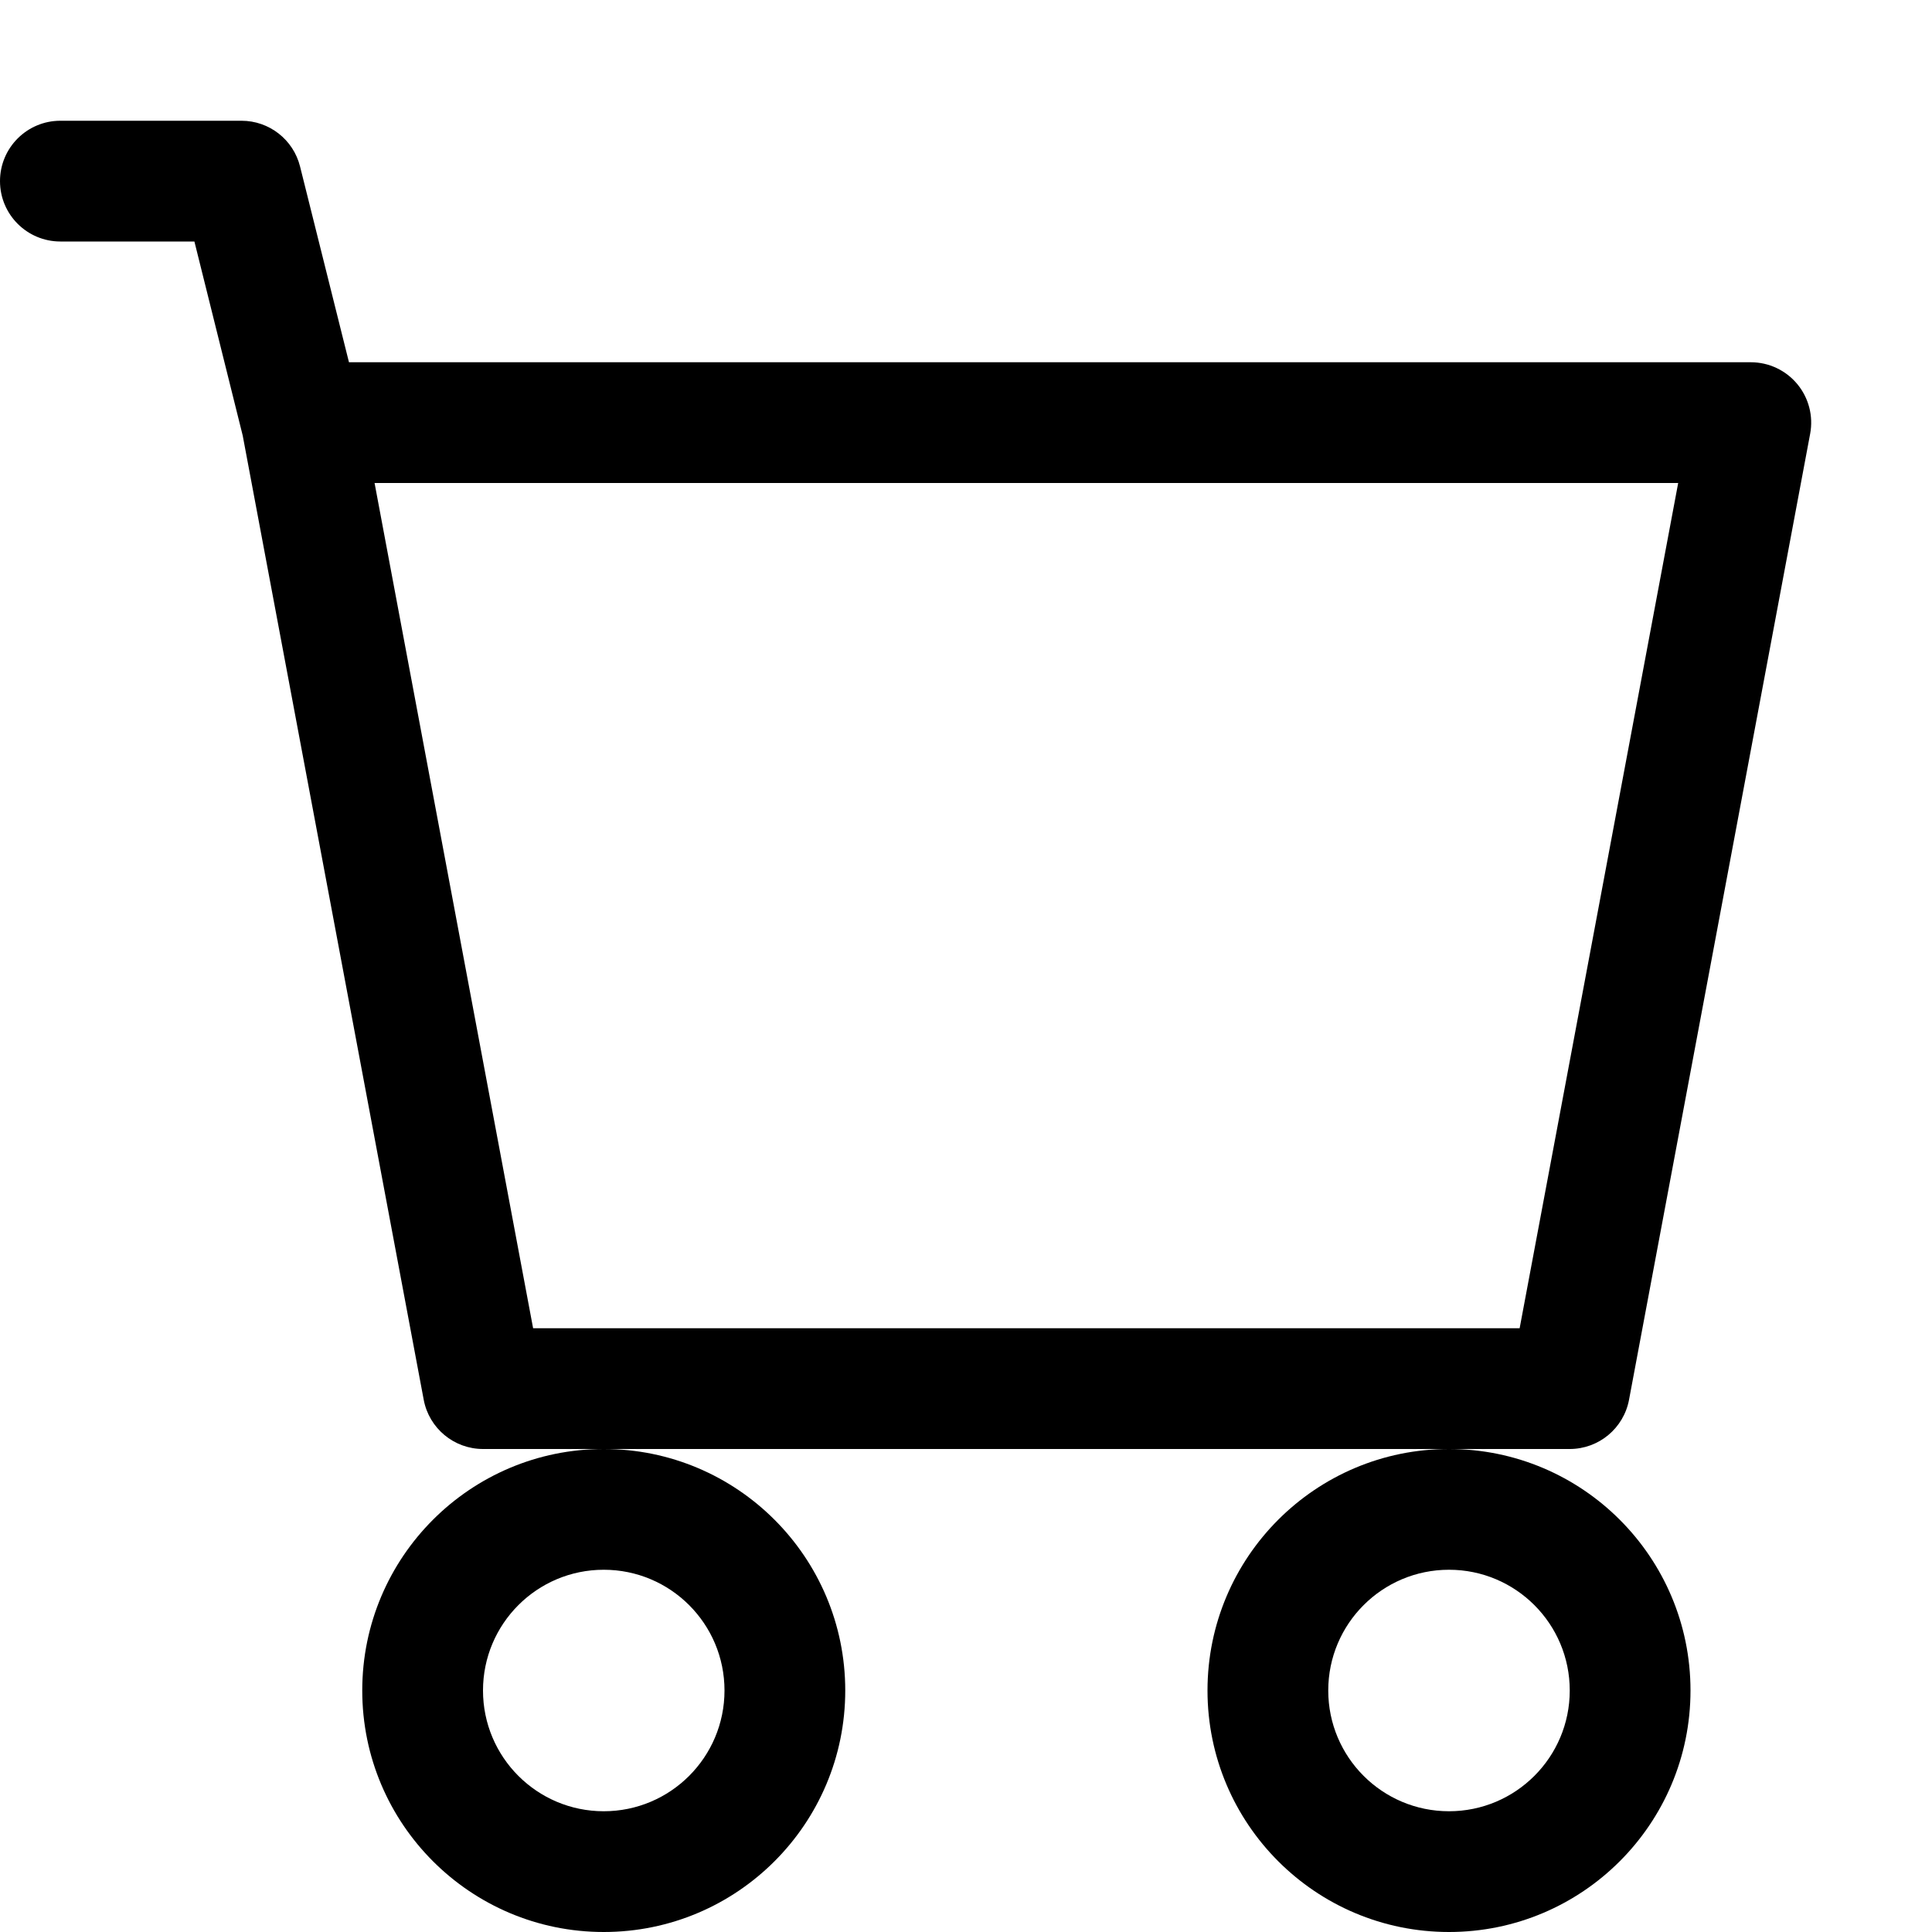
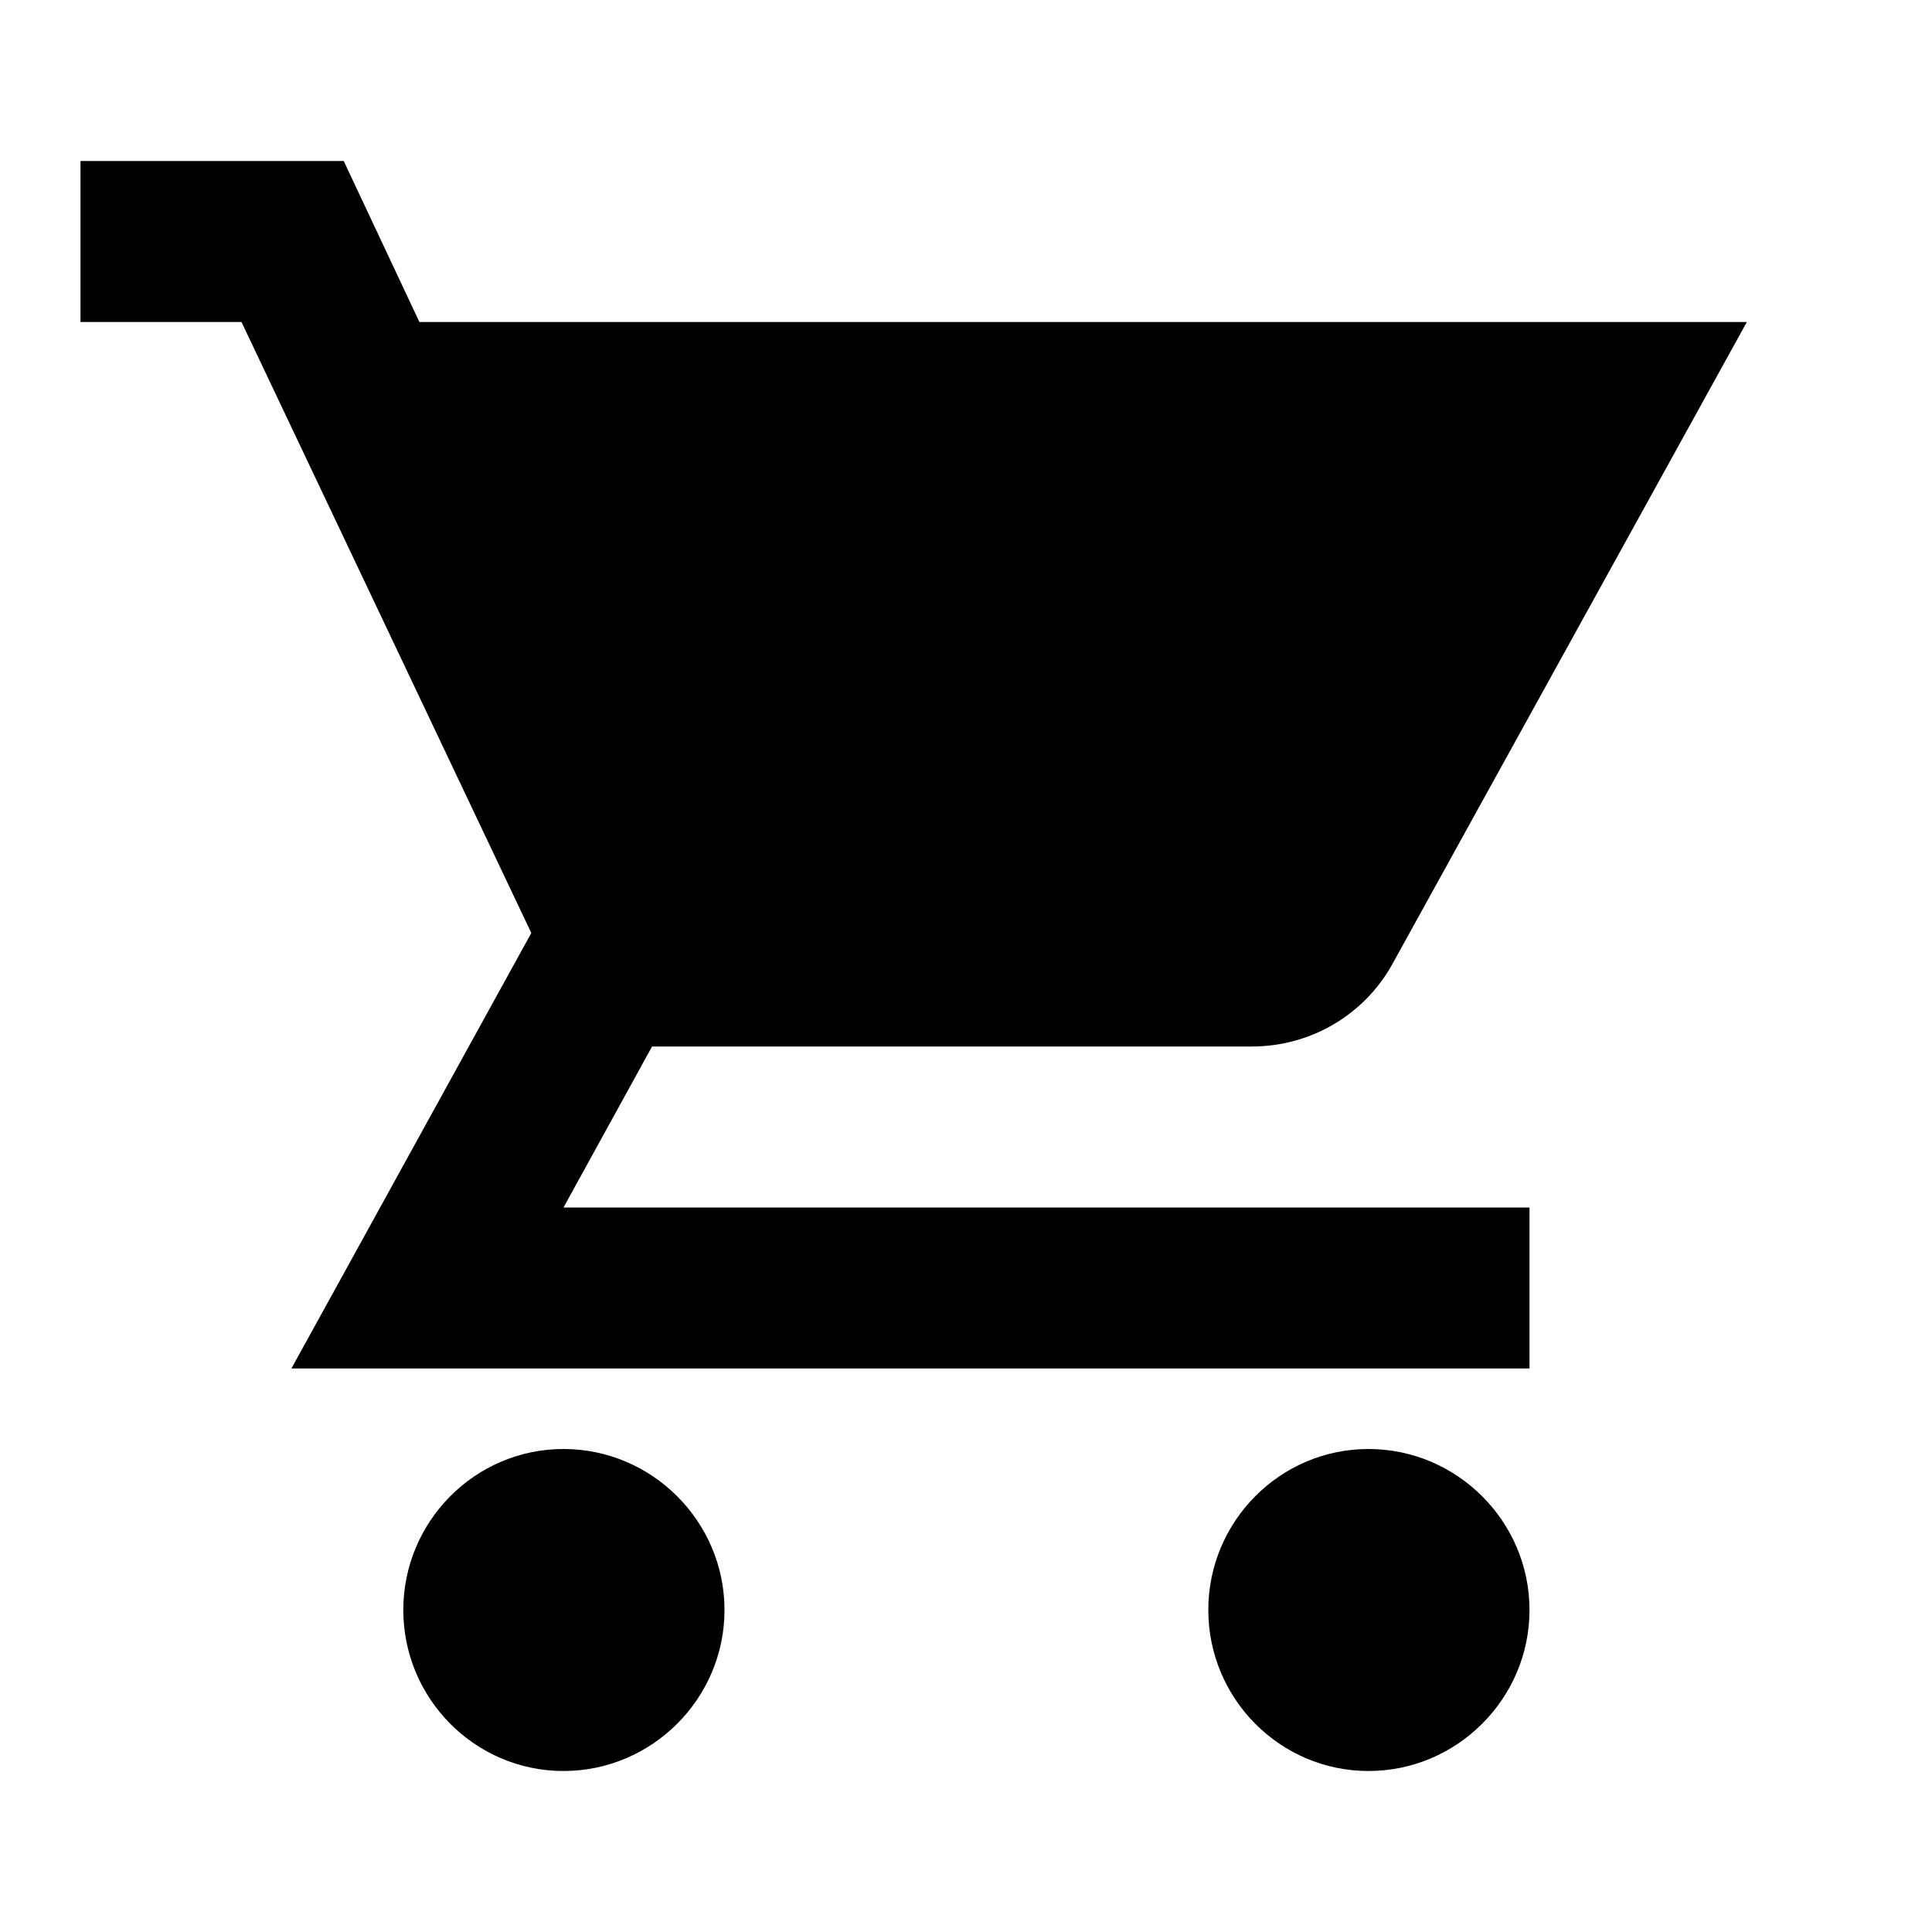
- <svg xmlns="http://www.w3.org/2000/svg" viewBox="0 0 16 16">
-   <path d="M0 1.5A.5.5 0 0 1 .5 1H2a.5.5 0 0 1 .485.379L2.89 3H14.5a.5.5 0 0 1 .491.592l-1.5 8A.5.5 0 0 1 13 12H4a.5.5 0 0 1-.491-.408L2.01 3.607 1.61 2H.5a.5.5 0 0 1-.5-.5M3.102 4l1.313 7h8.17l1.313-7zM5 12a2 2 0 1 0 0 4 2 2 0 0 0 0-4m7 0a2 2 0 1 0 0 4 2 2 0 0 0 0-4m-7 1a1 1 0 1 1 0 2 1 1 0 0 1 0-2m7 0a1 1 0 1 1 0 2 1 1 0 0 1 0-2" />
+ <svg xmlns="http://www.w3.org/2000/svg" width="32" height="32" viewBox="0 0 24 24">
+   <path fill="currentColor" d="M17 18c-1.1 0-1.99.9-1.99 2s.89 2 1.99 2s2-.9 2-2s-.9-2-2-2M7 18c-1.1 0-1.99.9-1.99 2S5.9 22 7 22s2-.9 2-2s-.9-2-2-2m0-3l1.1-2h7.45c.75 0 1.41-.41 1.75-1.03L21.7 4H5.21l-.94-2H1v2h2l3.6 7.59L3.62 17H19v-2z" />
</svg>
